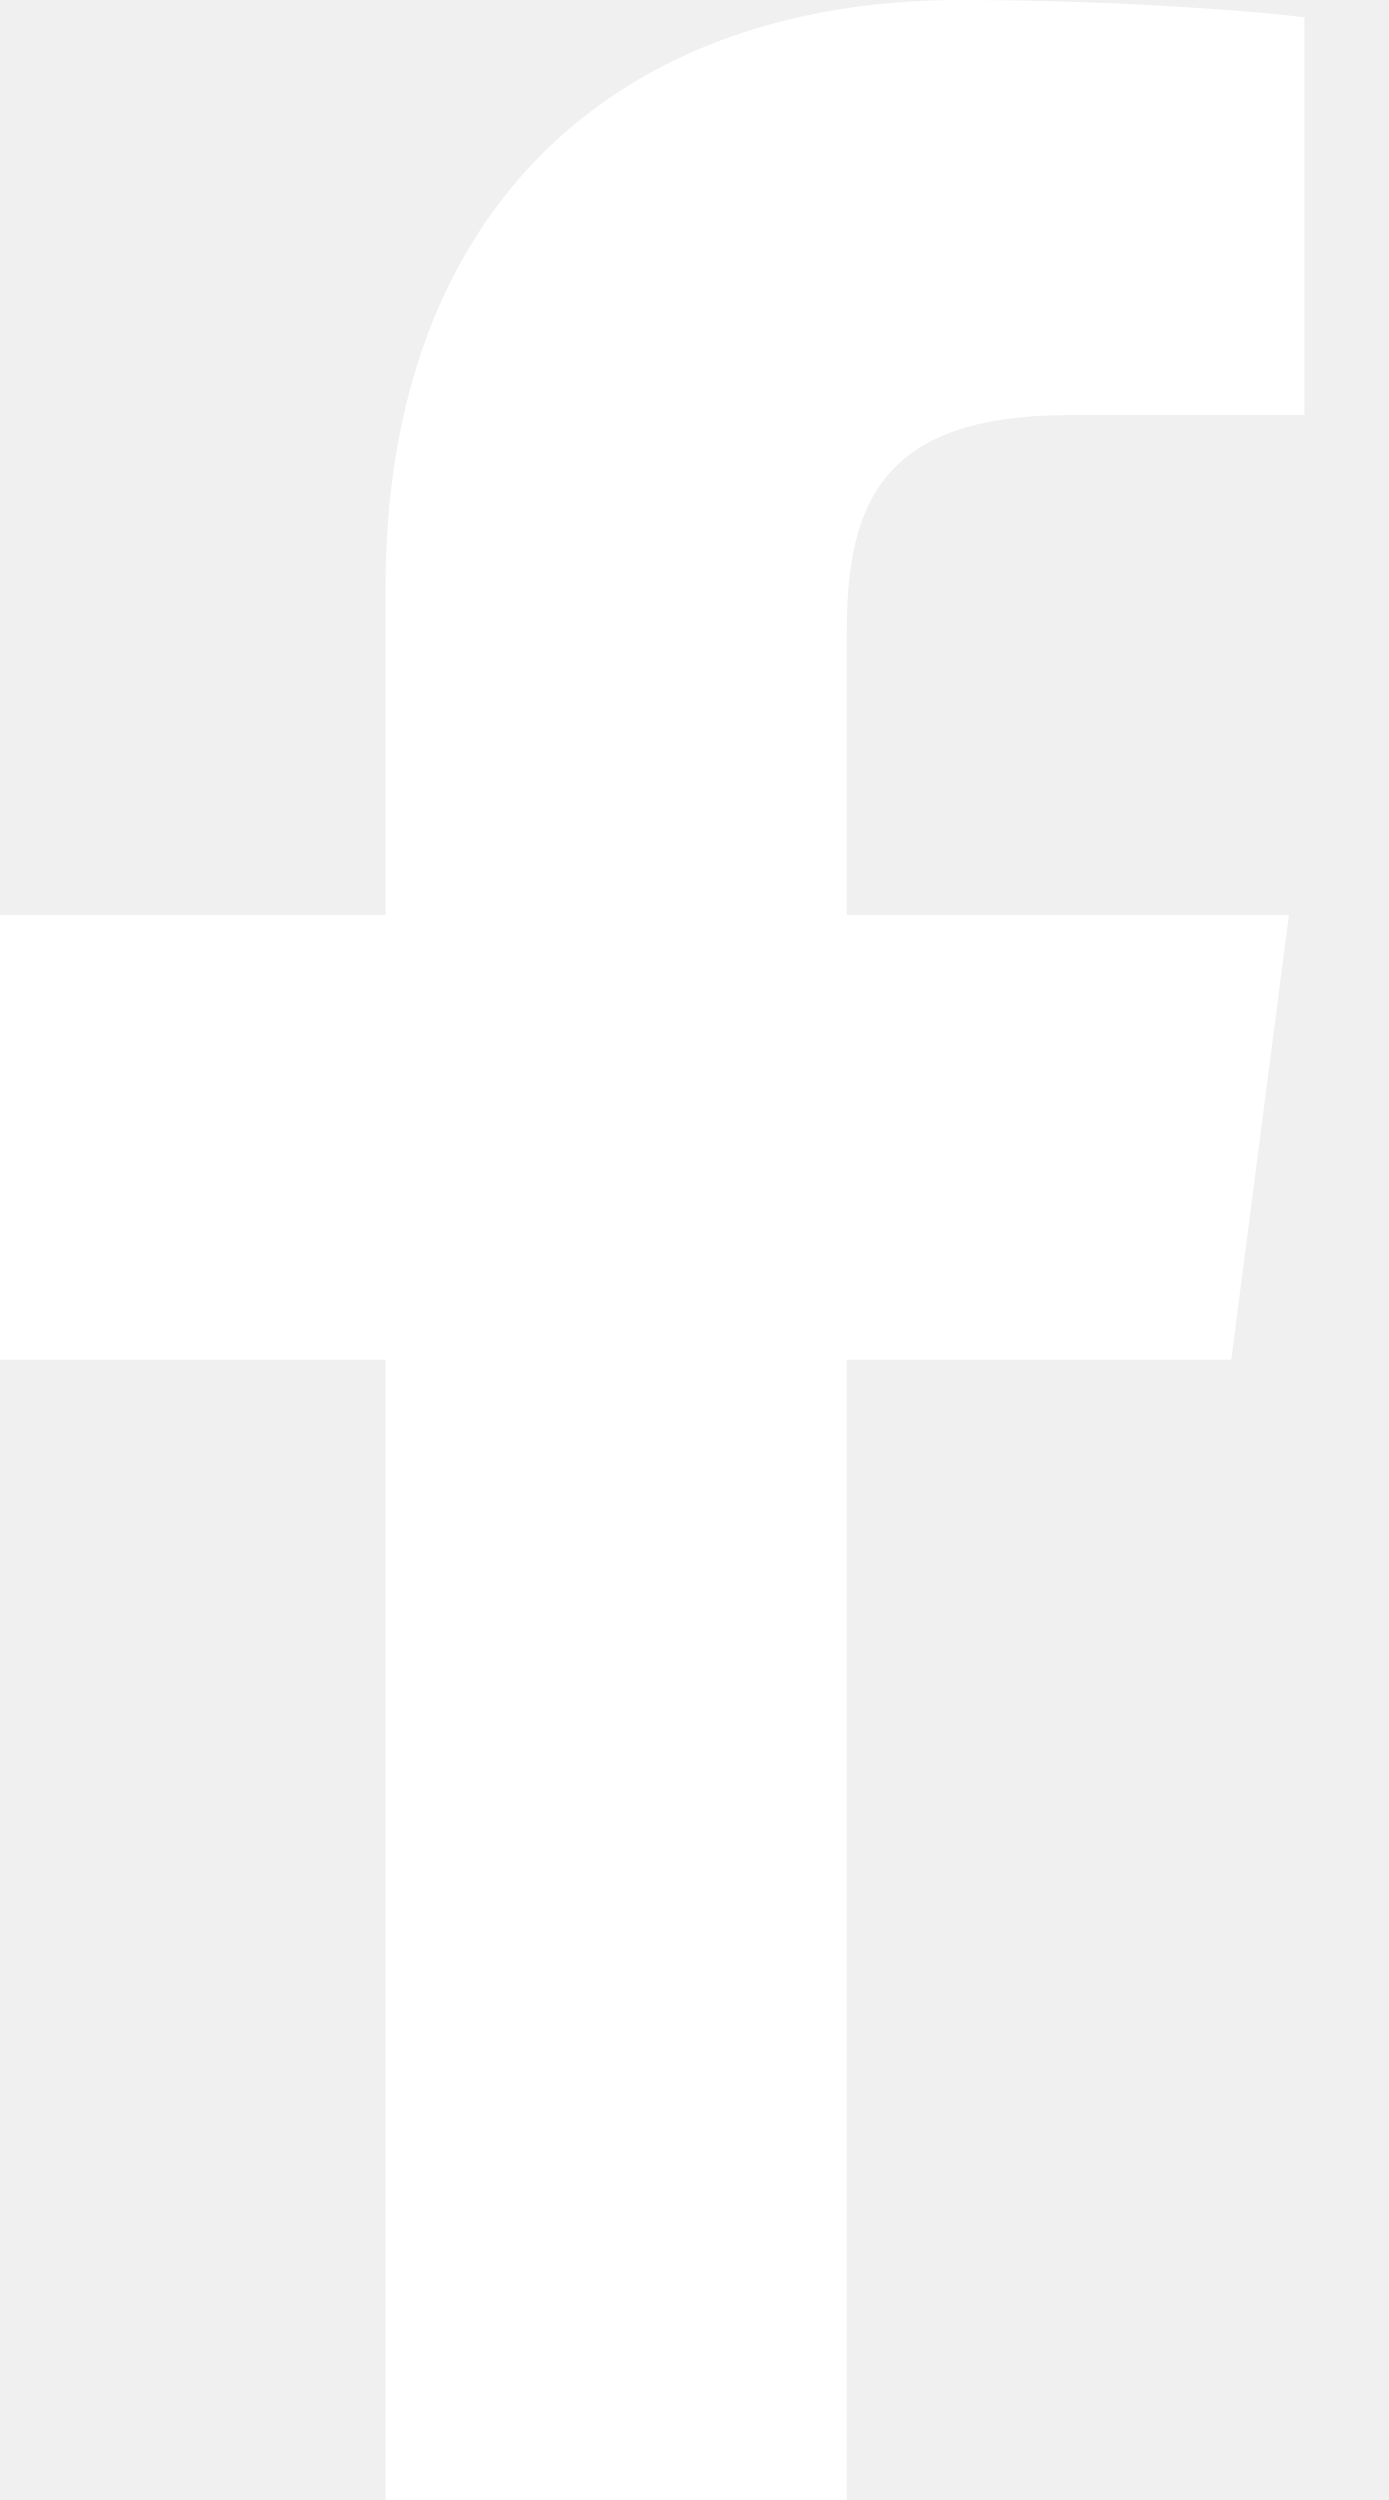
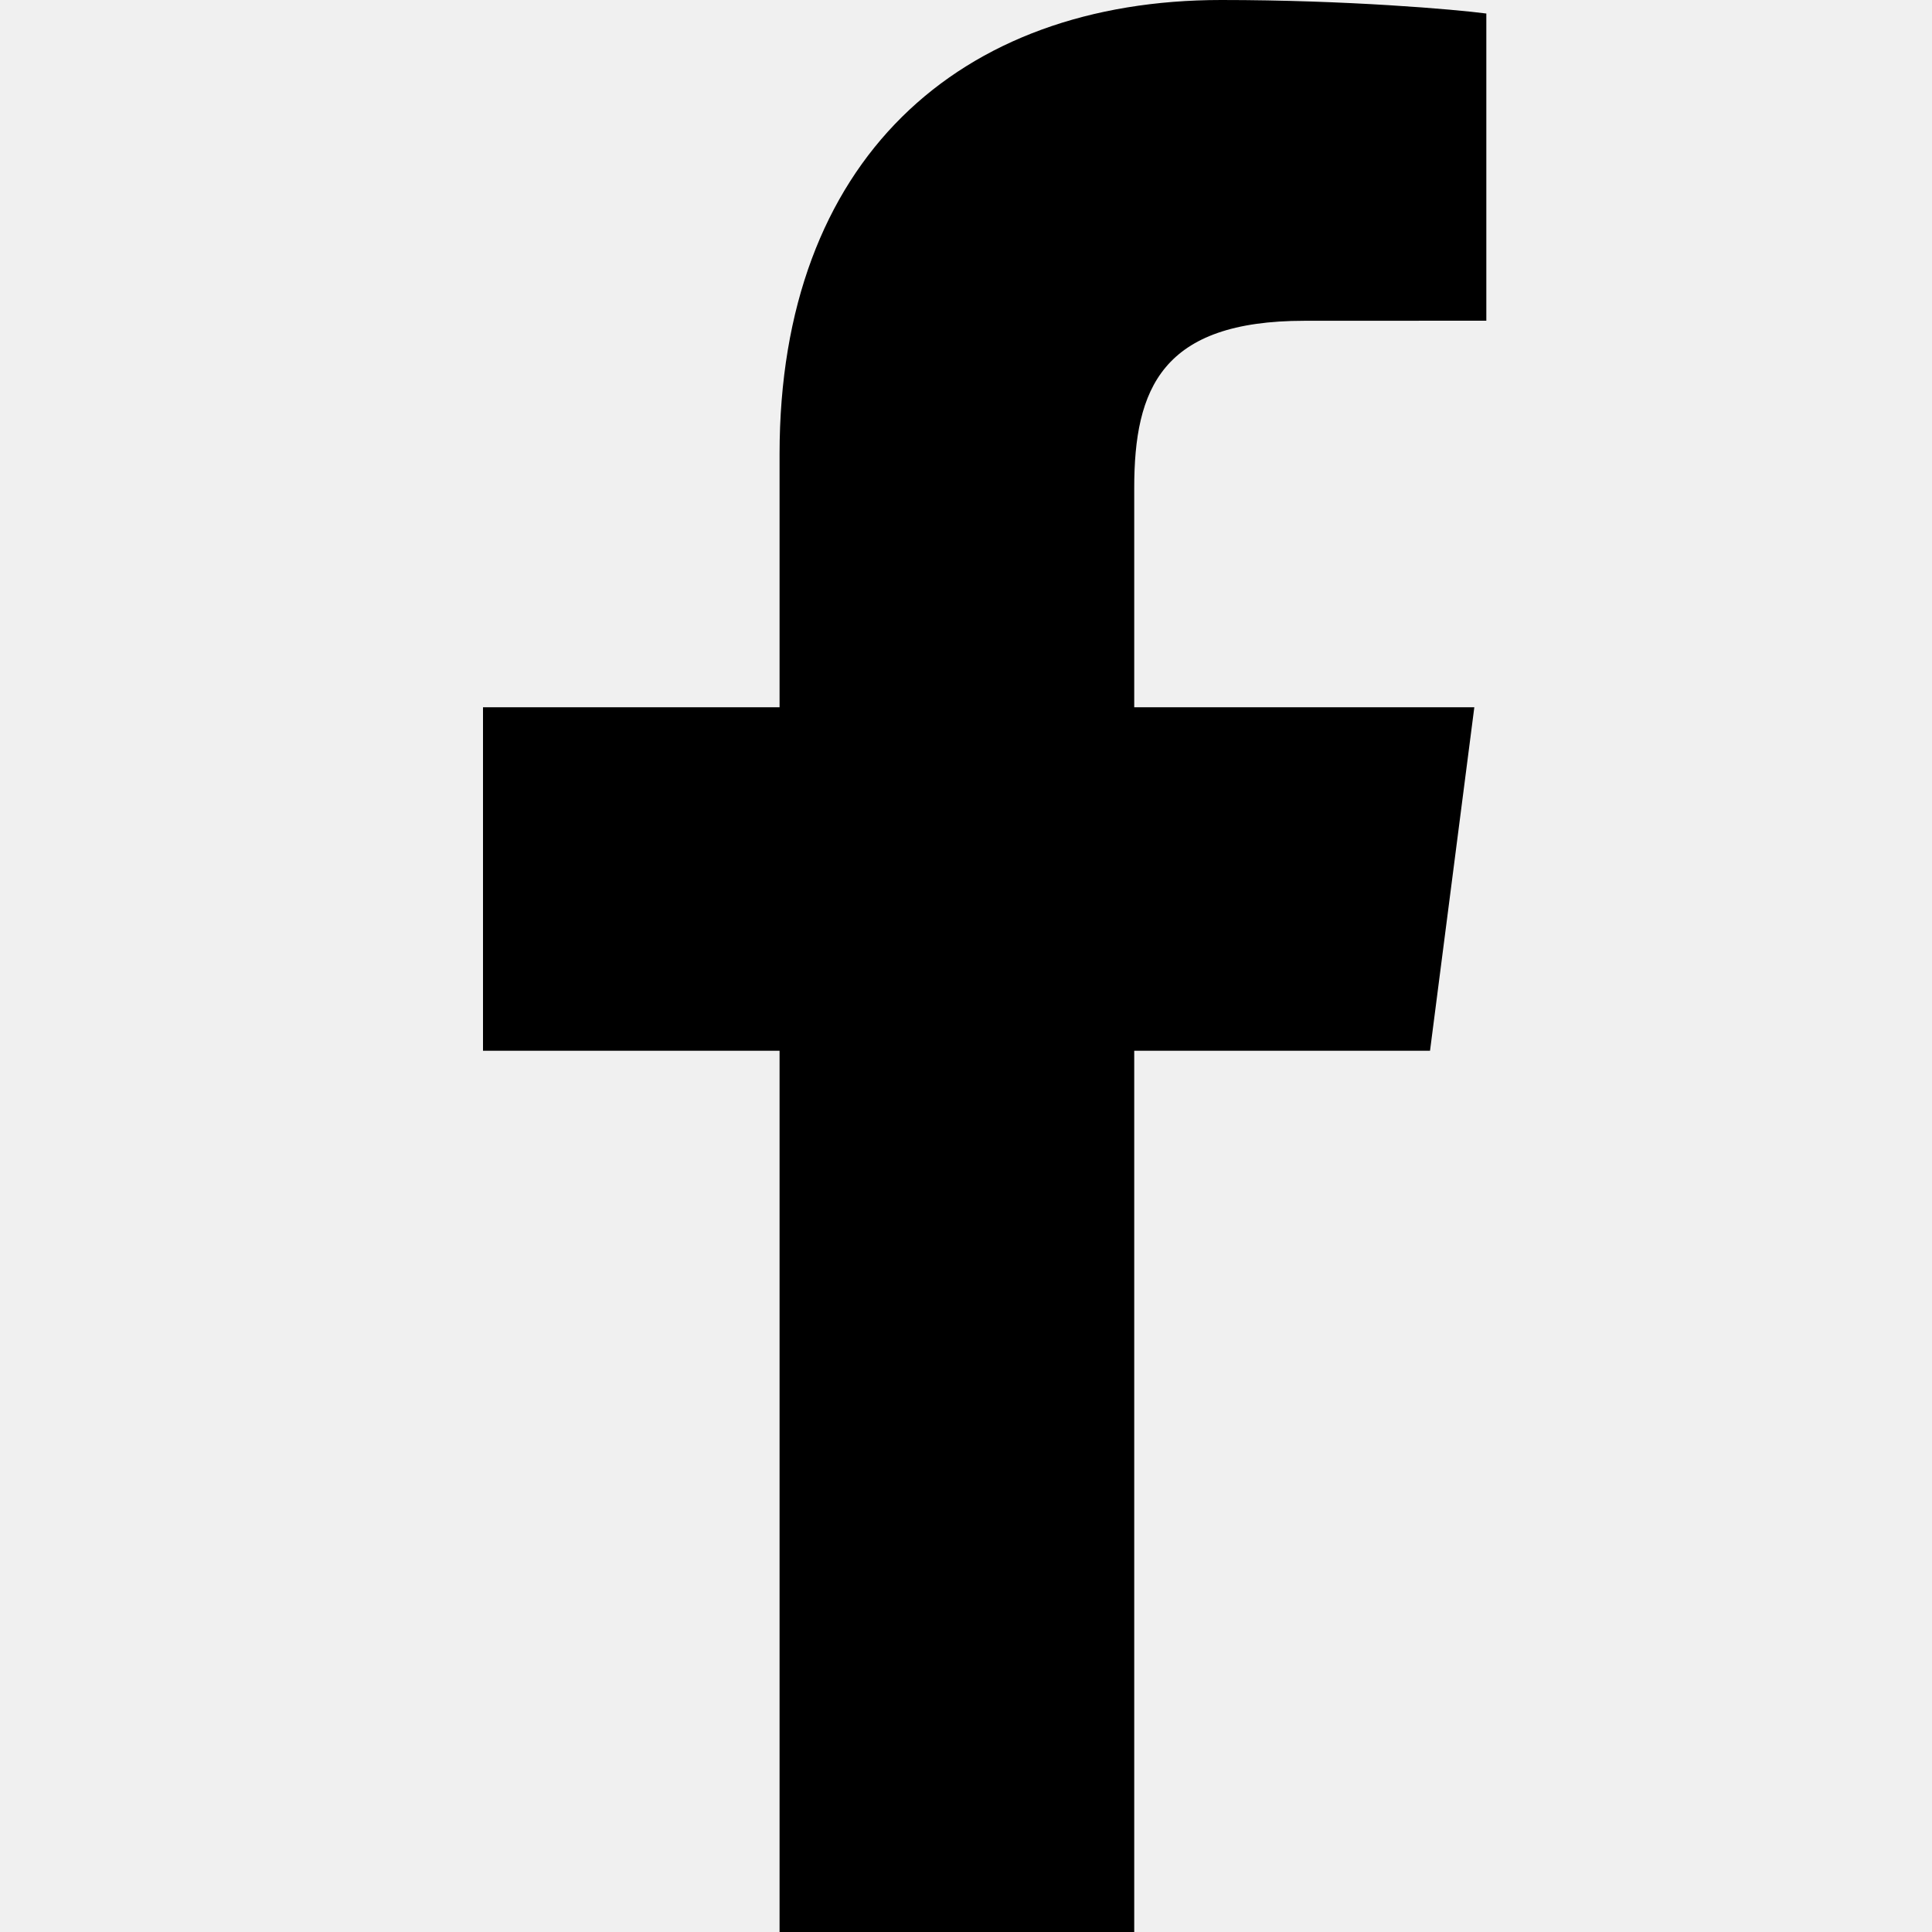
- <svg xmlns="http://www.w3.org/2000/svg" width="10px" height="18px" viewBox="0 0 10 18" version="1.1">
+ <svg xmlns="http://www.w3.org/2000/svg" width="28px" height="28px" viewBox="0 0 28 28" version="1.1">
  <defs />
  <g id="PDP" stroke="none" stroke-width="1" fill="none" fill-rule="evenodd">
-     <g id="Log-In" transform="translate(-99, -132)" fill="#FFFFFF">
-       <g id="Facebook-Button-Copy-2" transform="translate(45, 123)">
-         <g id="Group-27">
-           <g id="facebook-app-symbol" transform="translate(54, 9)">
-             <g id="Capa_1">
-               <path d="M6.097,18 L6.097,9.79 L8.865,9.79 L9.28,6.589 L6.097,6.589 L6.097,4.546 C6.097,3.62 6.354,2.989 7.69,2.989 L9.392,2.988 L9.392,0.125 C9.098,0.087 8.088,0 6.912,0 C4.457,0 2.776,1.491 2.776,4.229 L2.776,6.589 L8.8817842e-16,6.589 L8.8817842e-16,9.79 L2.776,9.79 L2.776,18 L6.097,18 L6.097,18 Z" id="f_1_" />
-             </g>
-           </g>
-         </g>
-       </g>
+     <g id="facebook" fill-rule="nonzero" fill="#000000">
+       <path d="M16.438,28 L16.438,15.228 L20.725,15.228 L21.367,10.25 L16.438,10.25 L16.438,7.072 C16.438,5.631 16.838,4.649 18.905,4.649 L21.541,4.648 L21.541,0.196 C21.085,0.136 19.52,0 17.7,0 C13.9,0 11.298,2.32 11.298,6.58 L11.298,10.25 L7,10.25 L7,15.228 L11.298,15.228 L11.298,28 L16.438,28 Z" id="f" />
    </g>
  </g>
</svg>
